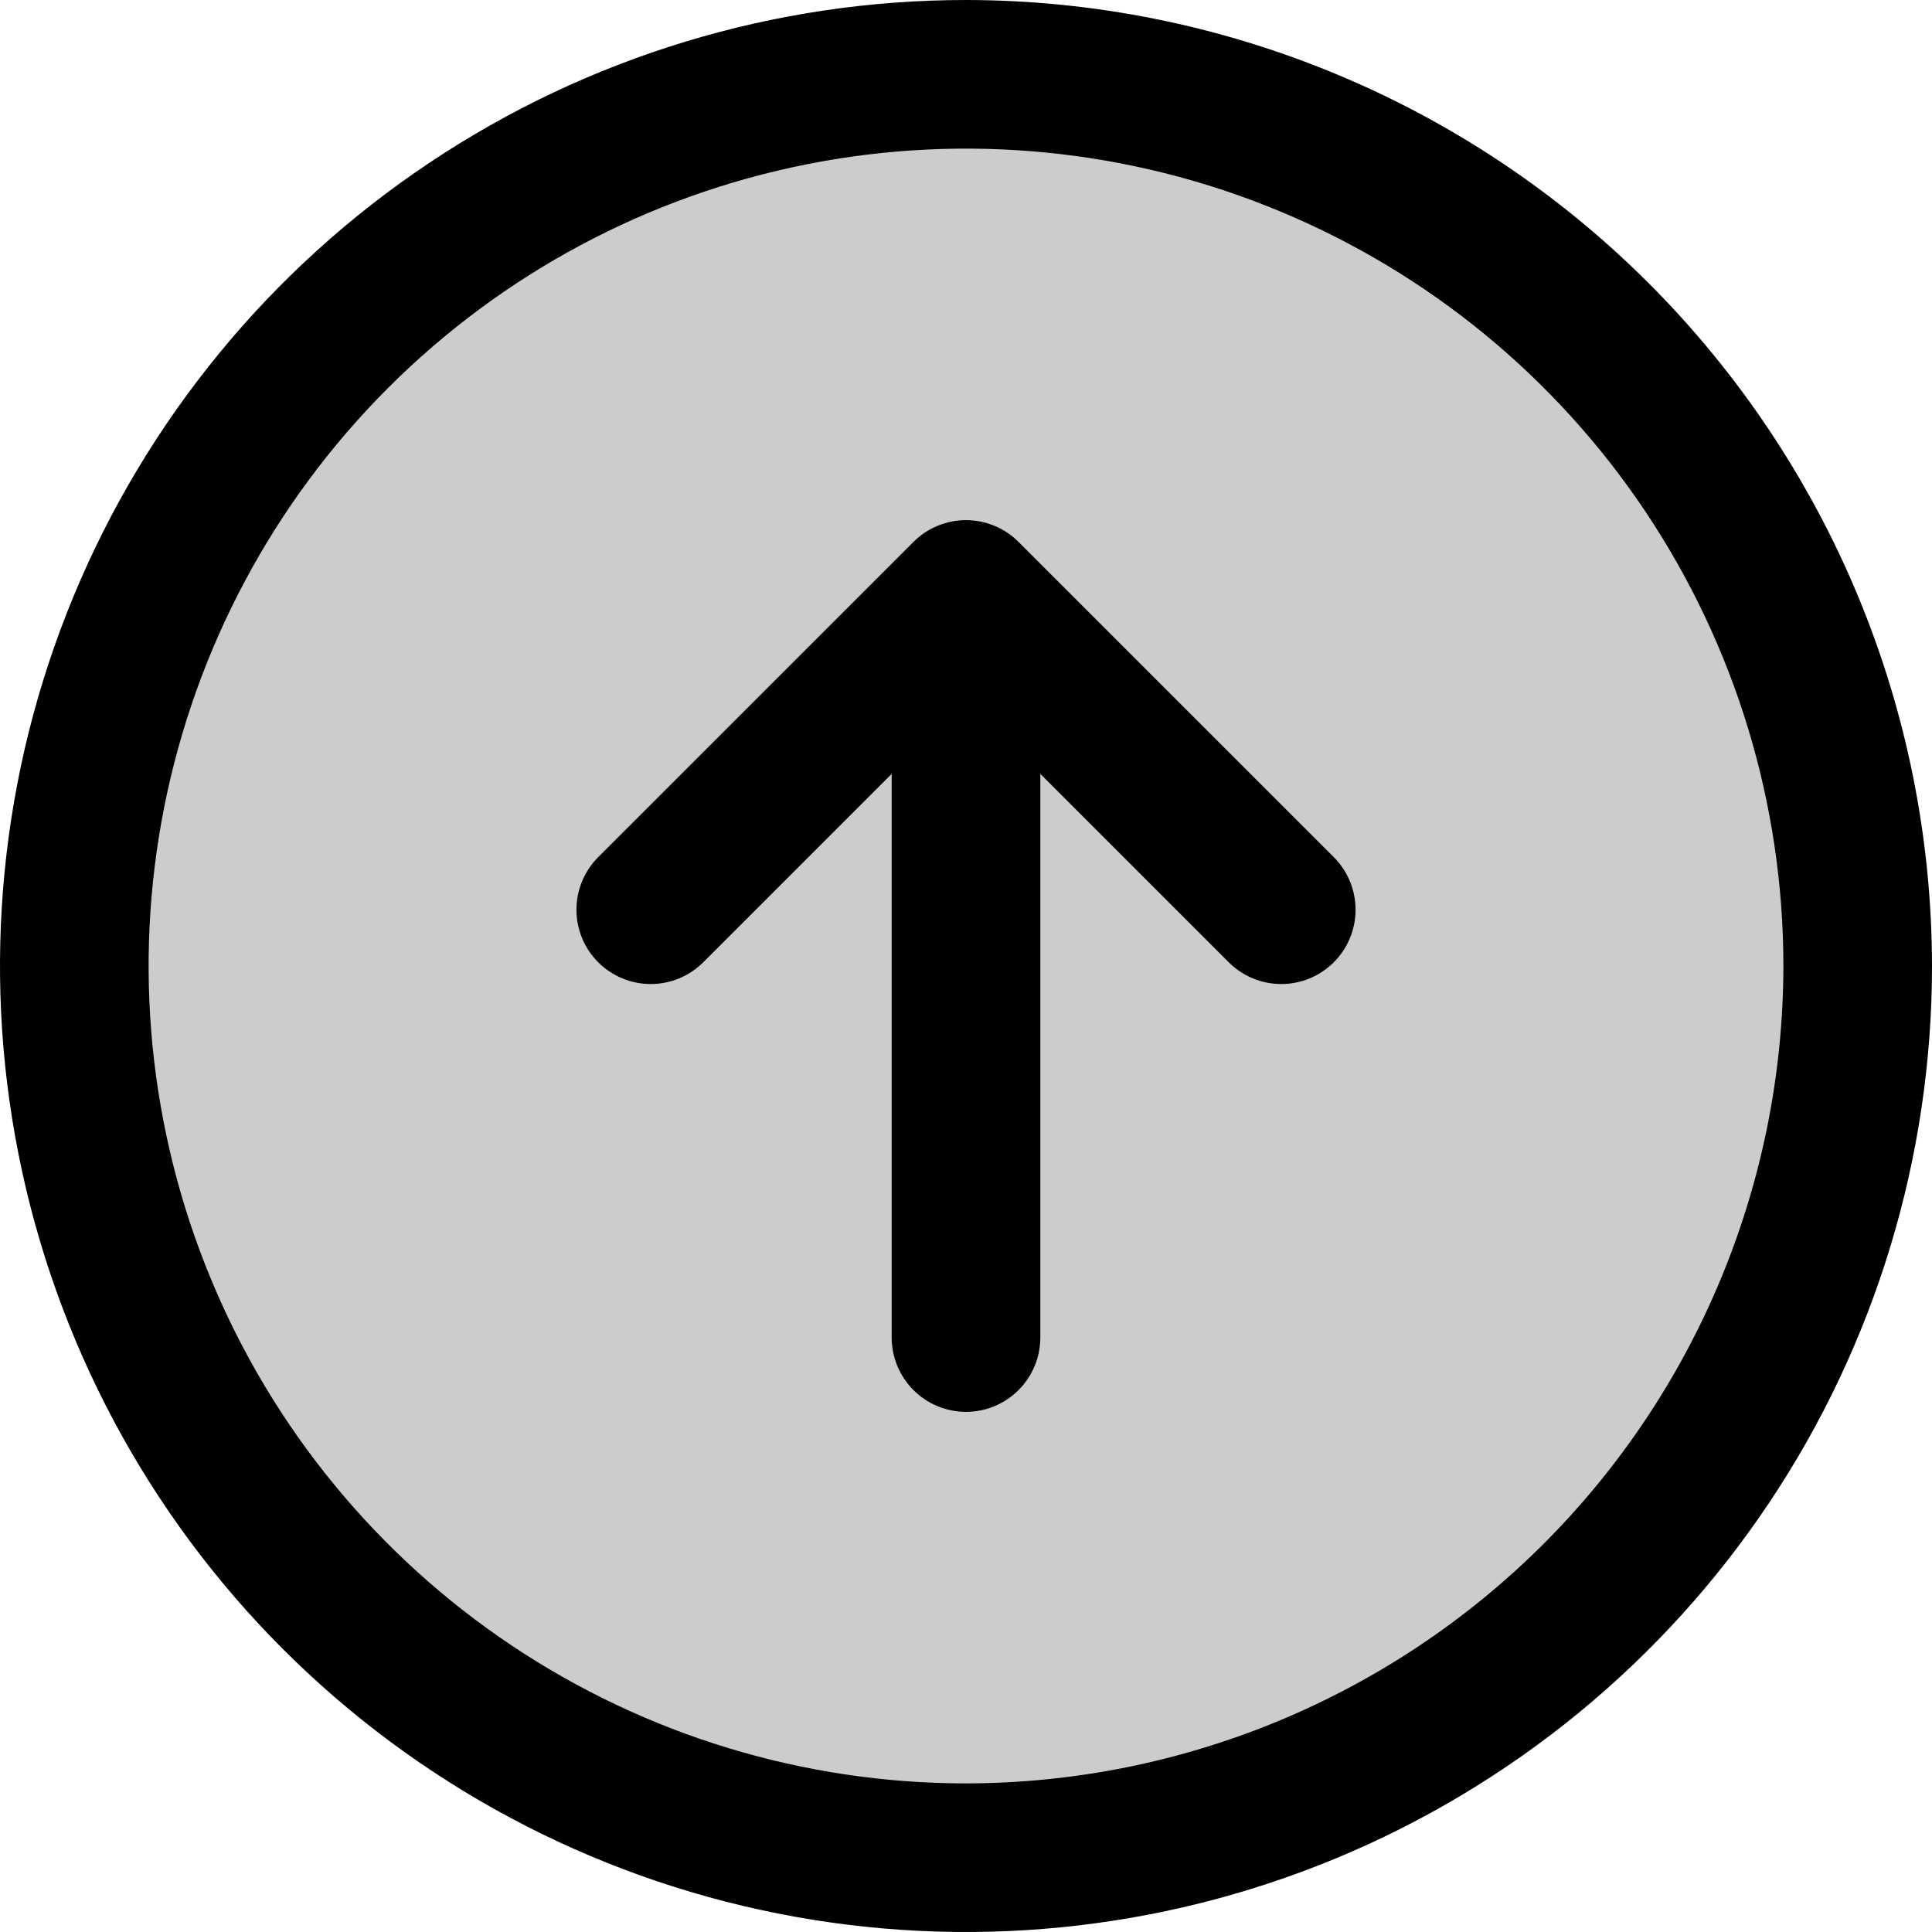
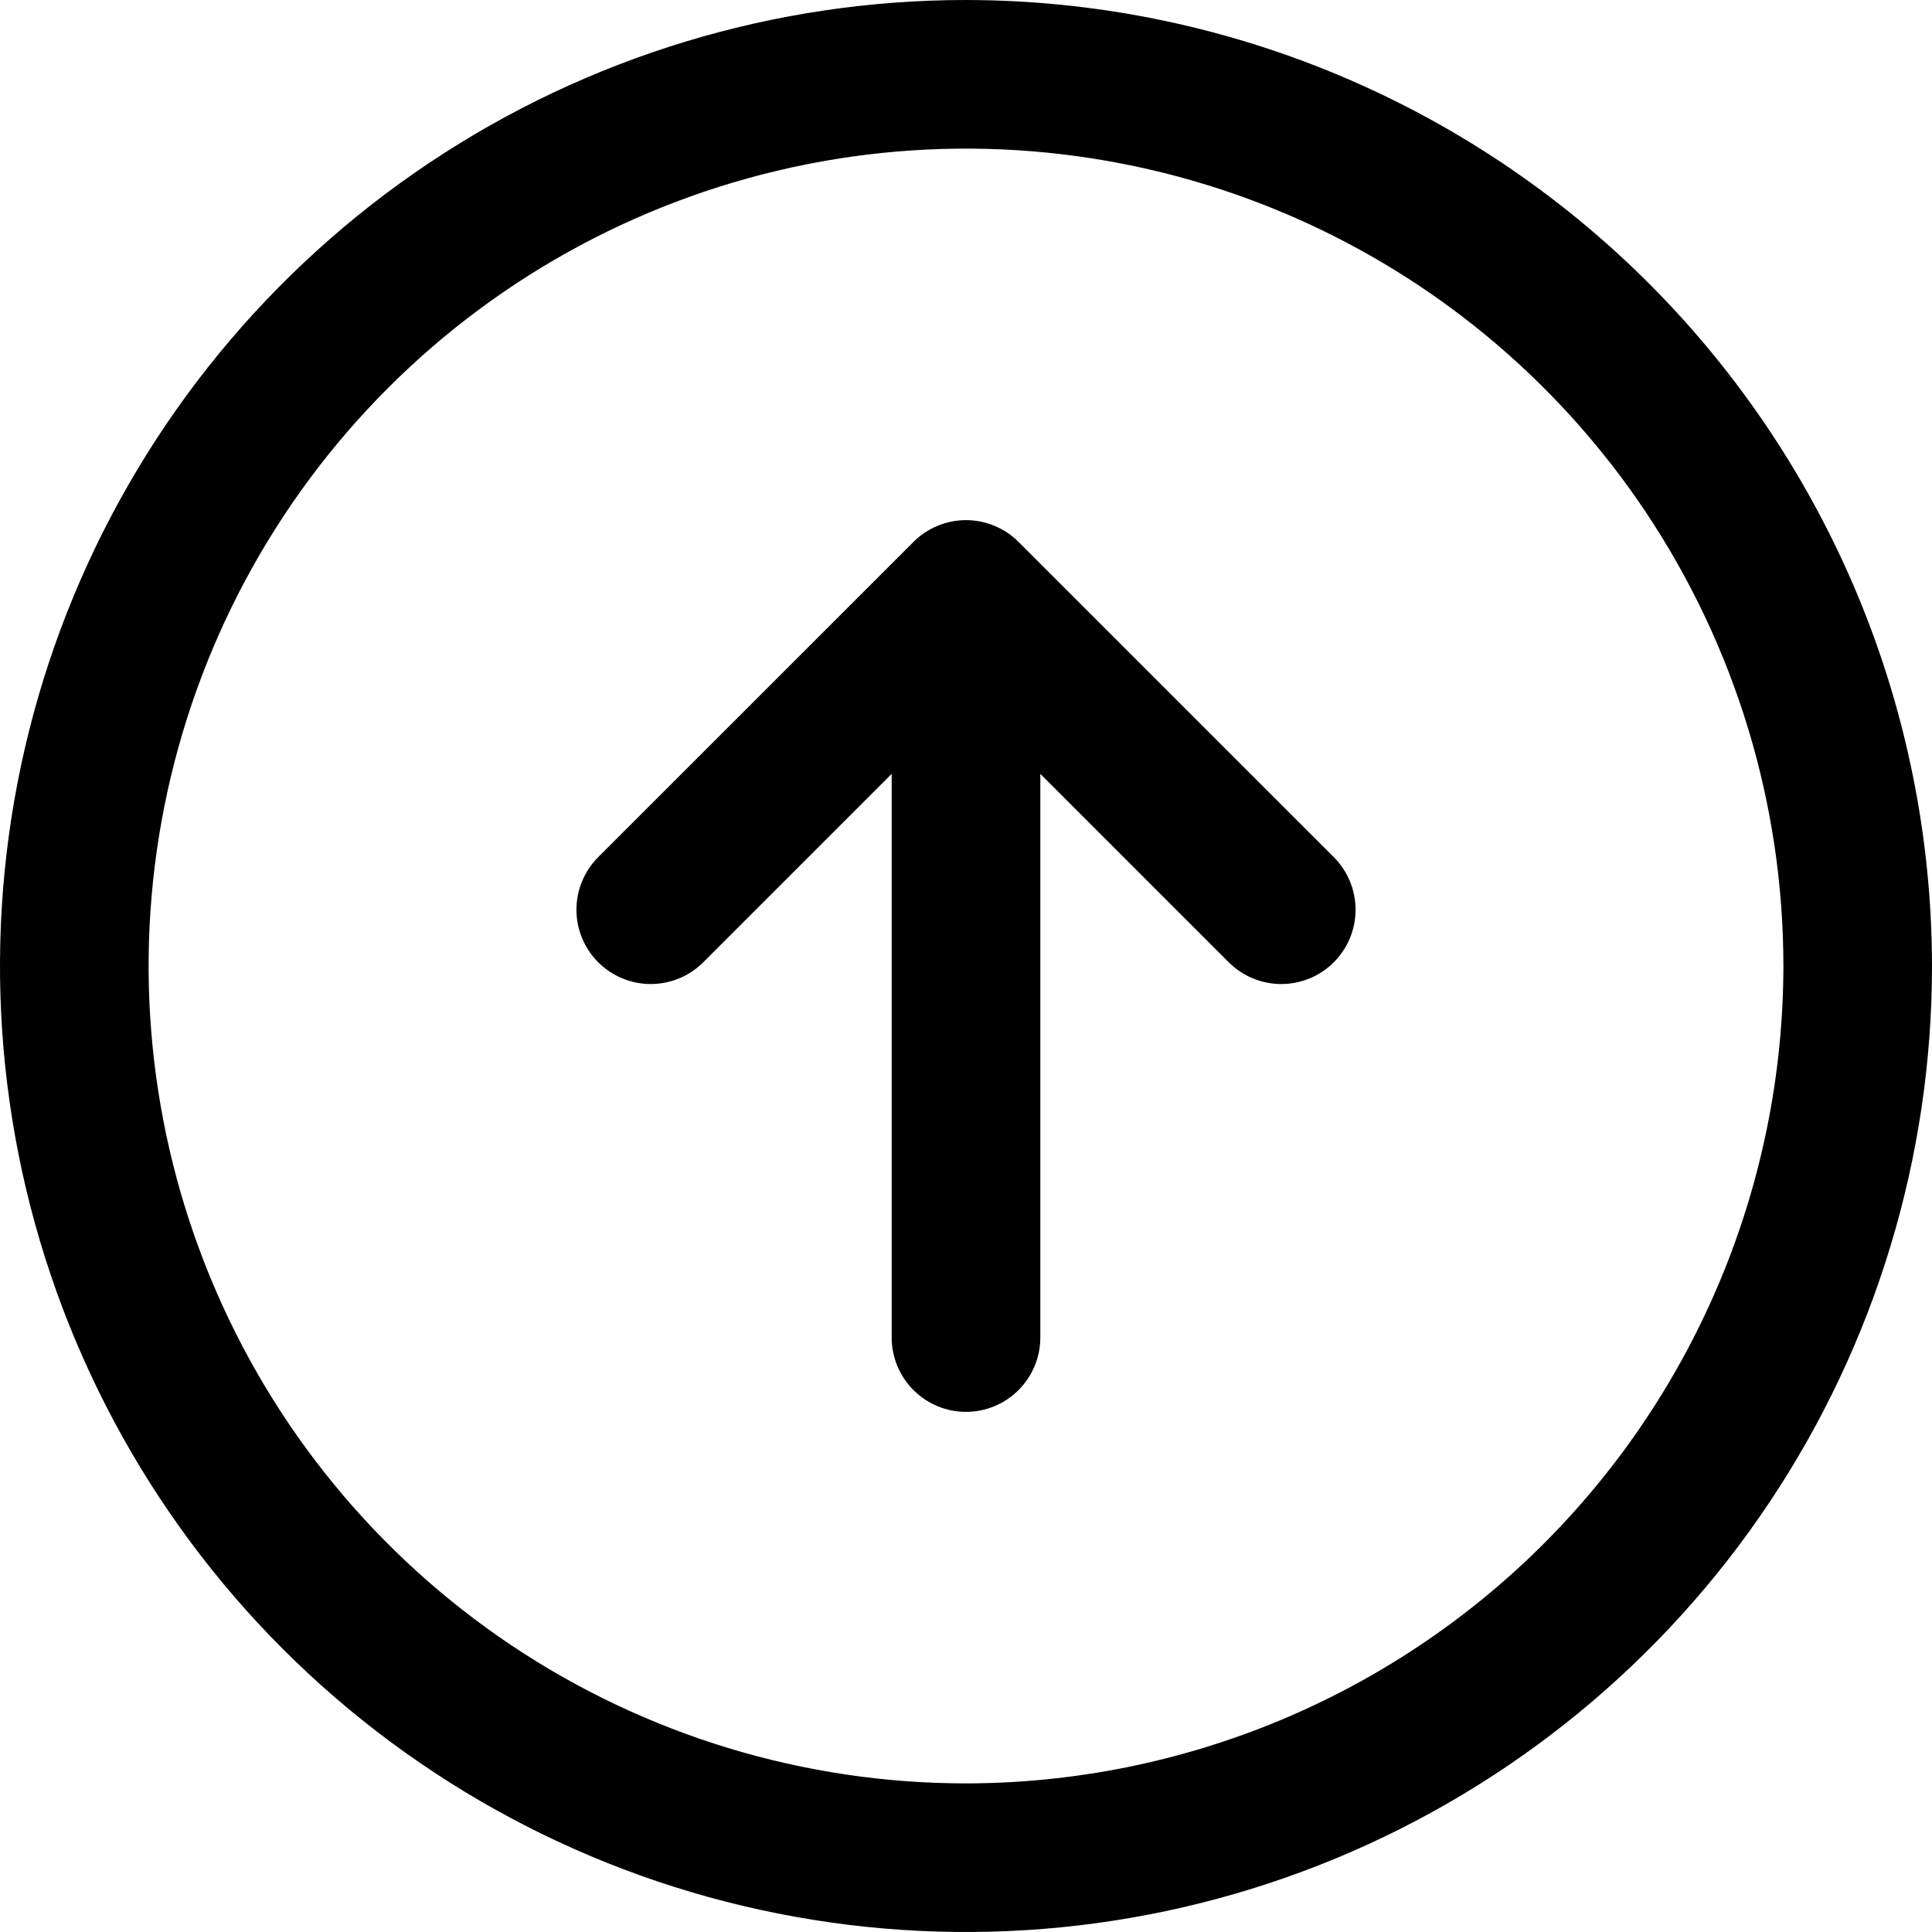
<svg xmlns="http://www.w3.org/2000/svg" width="36" height="36" viewBox="0 0 36 36" fill="none">
-   <path opacity="0.2" d="M18 34.615C27.176 34.615 34.615 27.177 34.615 18C34.615 8.824 27.176 1.385 18 1.385C8.823 1.385 1.385 8.824 1.385 18C1.385 27.177 8.823 34.615 18 34.615Z" fill="black" />
  <path d="M18 0C14.44 0 10.96 1.056 8 3.034C5.04 5.011 2.733 7.823 1.37 11.112C0.008 14.401 -0.349 18.02 0.346 21.512C1.04 25.003 2.755 28.211 5.272 30.728C7.789 33.245 10.997 34.96 14.488 35.654C17.98 36.349 21.599 35.992 24.888 34.63C28.177 33.267 30.989 30.96 32.967 28C34.944 25.04 36 21.56 36 18C35.995 13.228 34.096 8.653 30.722 5.278C27.348 1.904 22.772 0.005 18 0ZM18 33.231C14.988 33.231 12.043 32.337 9.538 30.664C7.034 28.99 5.081 26.612 3.929 23.829C2.776 21.046 2.474 17.983 3.062 15.029C3.65 12.074 5.1 9.36 7.23 7.23C9.36 5.1 12.074 3.65 15.029 3.062C17.983 2.474 21.046 2.776 23.829 3.929C26.612 5.081 28.99 7.034 30.664 9.538C32.337 12.043 33.231 14.988 33.231 18C33.226 22.038 31.62 25.909 28.765 28.765C25.909 31.62 22.038 33.226 18 33.231Z" fill="black" />
  <path d="M18.979 10.098C18.851 9.969 18.698 9.867 18.53 9.798C18.362 9.728 18.182 9.692 18 9.692C17.818 9.692 17.638 9.728 17.47 9.798C17.302 9.867 17.149 9.969 17.021 10.098L11.146 15.972C10.887 16.232 10.741 16.584 10.741 16.951C10.741 17.319 10.887 17.671 11.146 17.93C11.406 18.19 11.758 18.336 12.126 18.336C12.493 18.336 12.845 18.19 13.105 17.93L16.615 14.42V24.923C16.615 25.29 16.761 25.642 17.021 25.902C17.281 26.162 17.633 26.308 18 26.308C18.367 26.308 18.719 26.162 18.979 25.902C19.239 25.642 19.385 25.29 19.385 24.923V14.42L22.895 17.93C23.155 18.19 23.507 18.336 23.875 18.336C24.242 18.336 24.594 18.19 24.854 17.93C25.113 17.671 25.259 17.319 25.259 16.951C25.259 16.584 25.113 16.232 24.854 15.972L18.979 10.098Z" fill="black" />
</svg>
